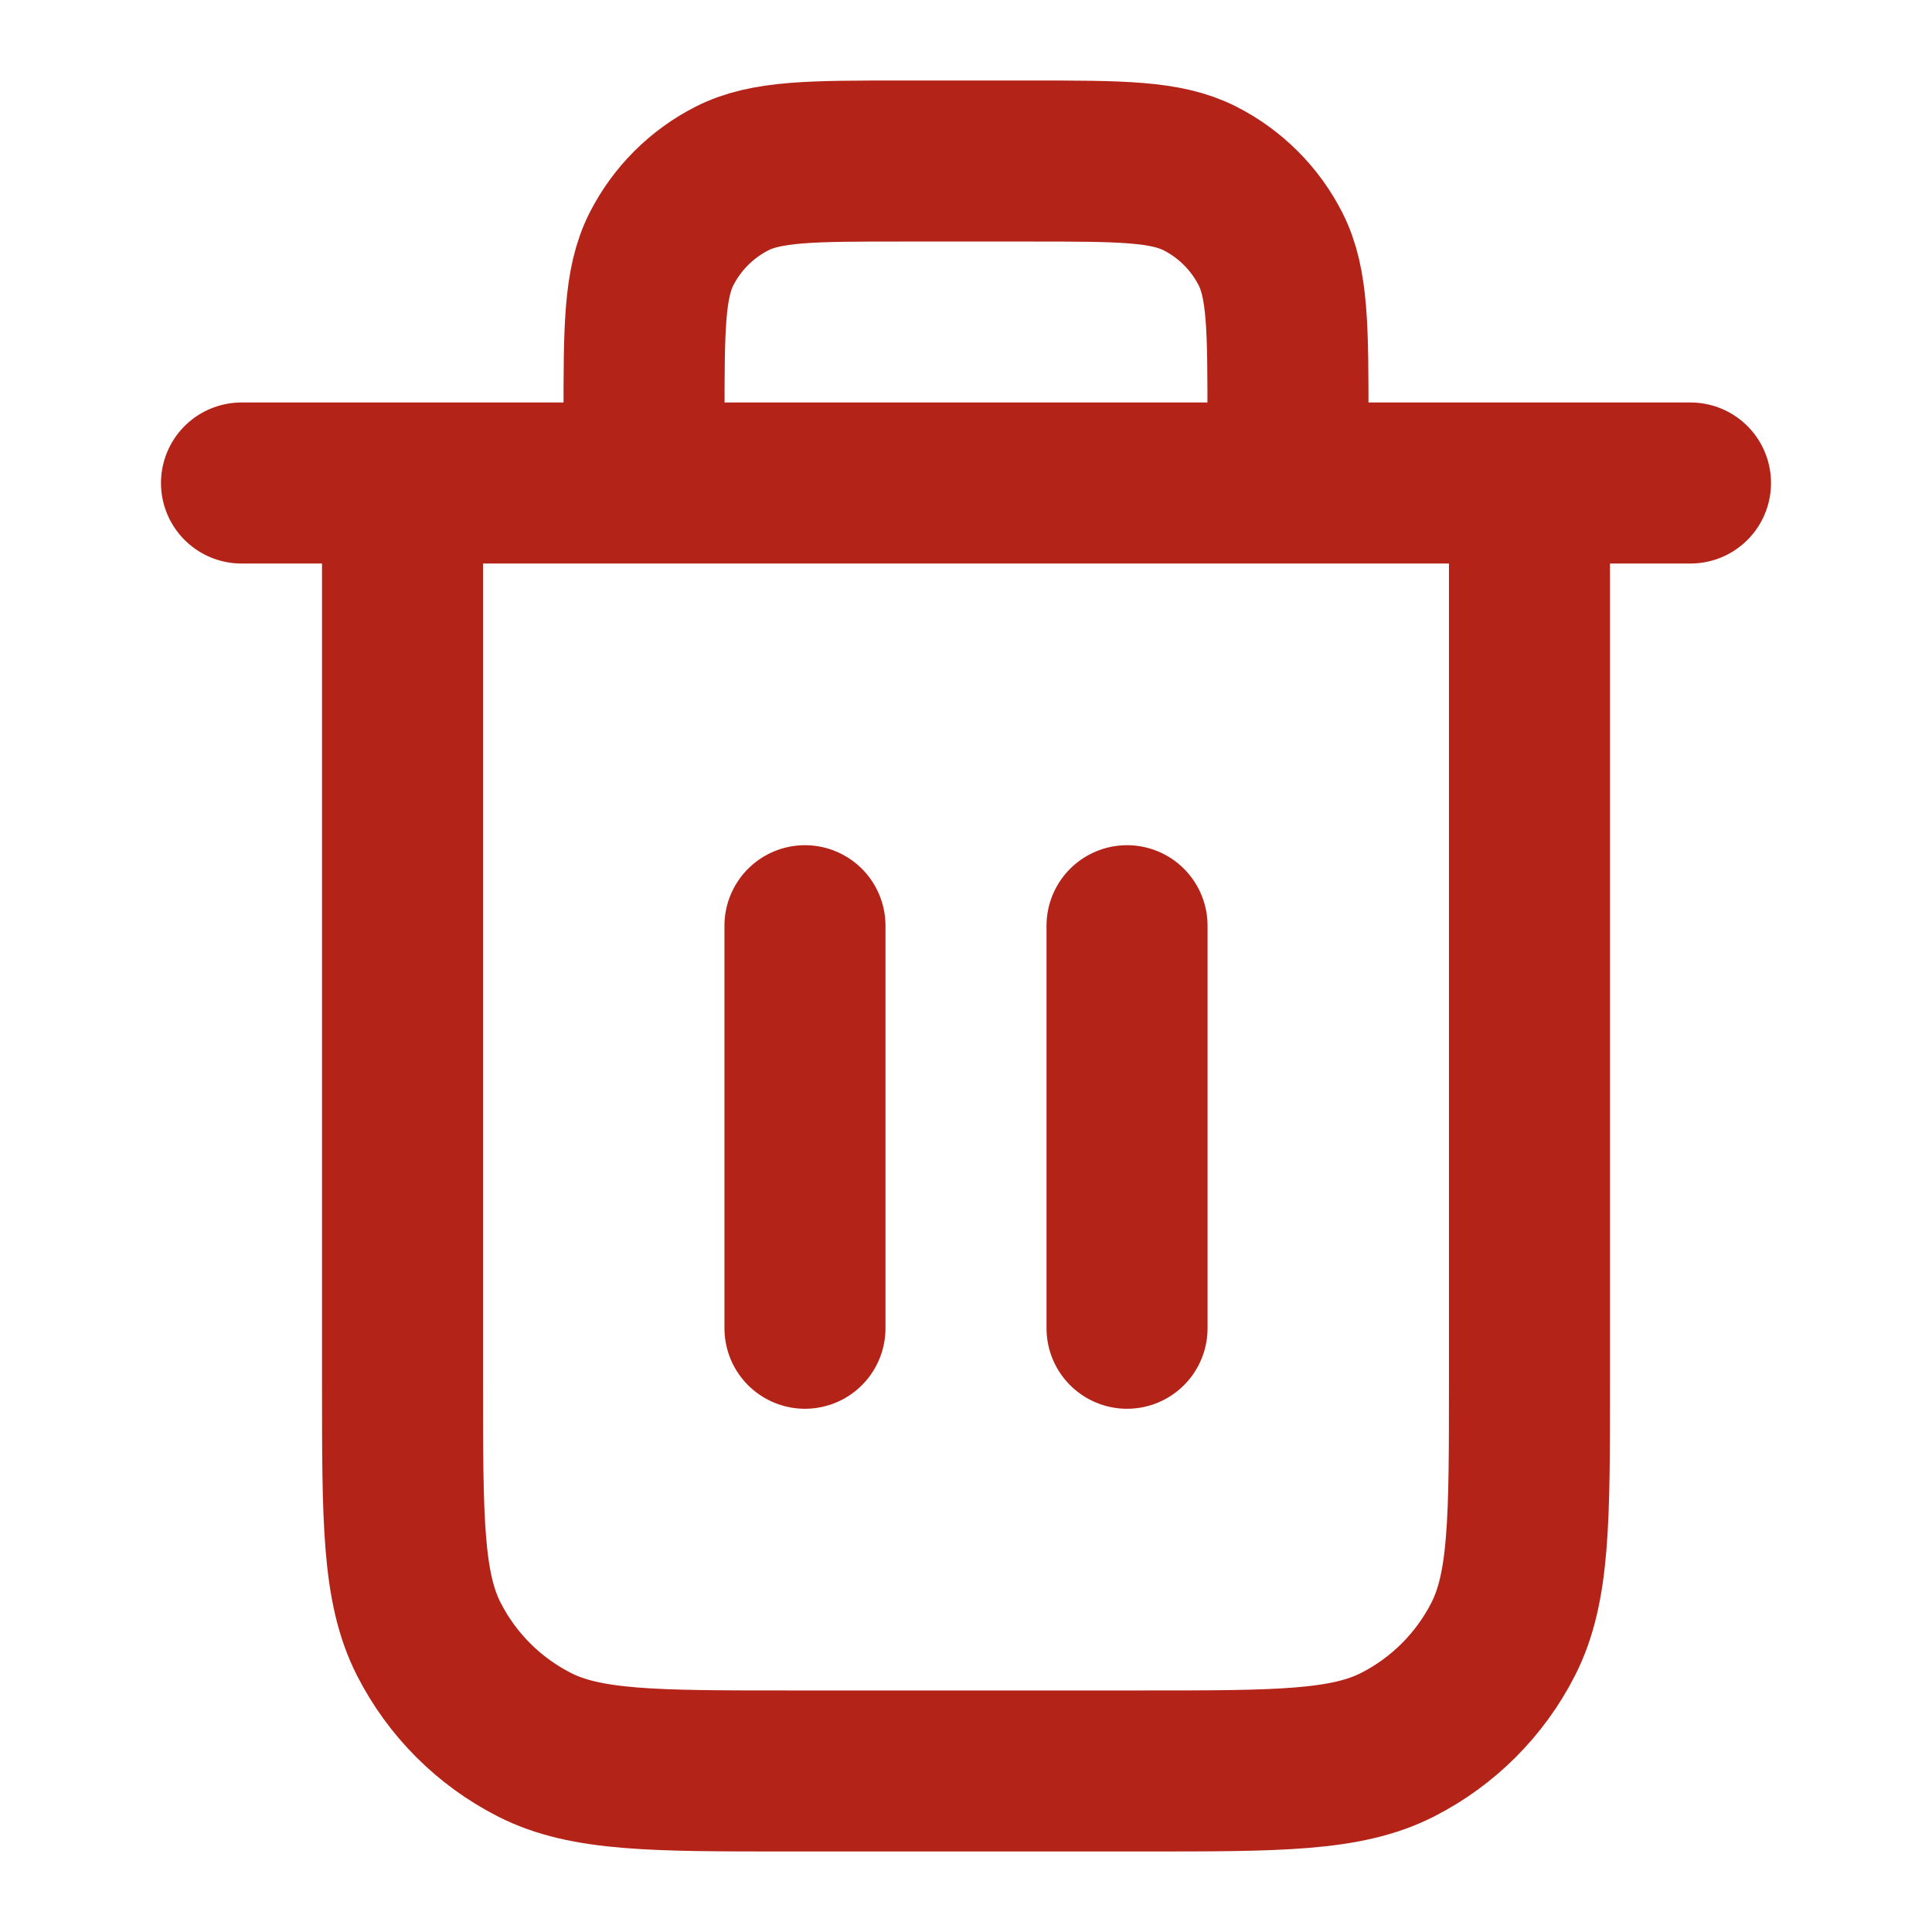
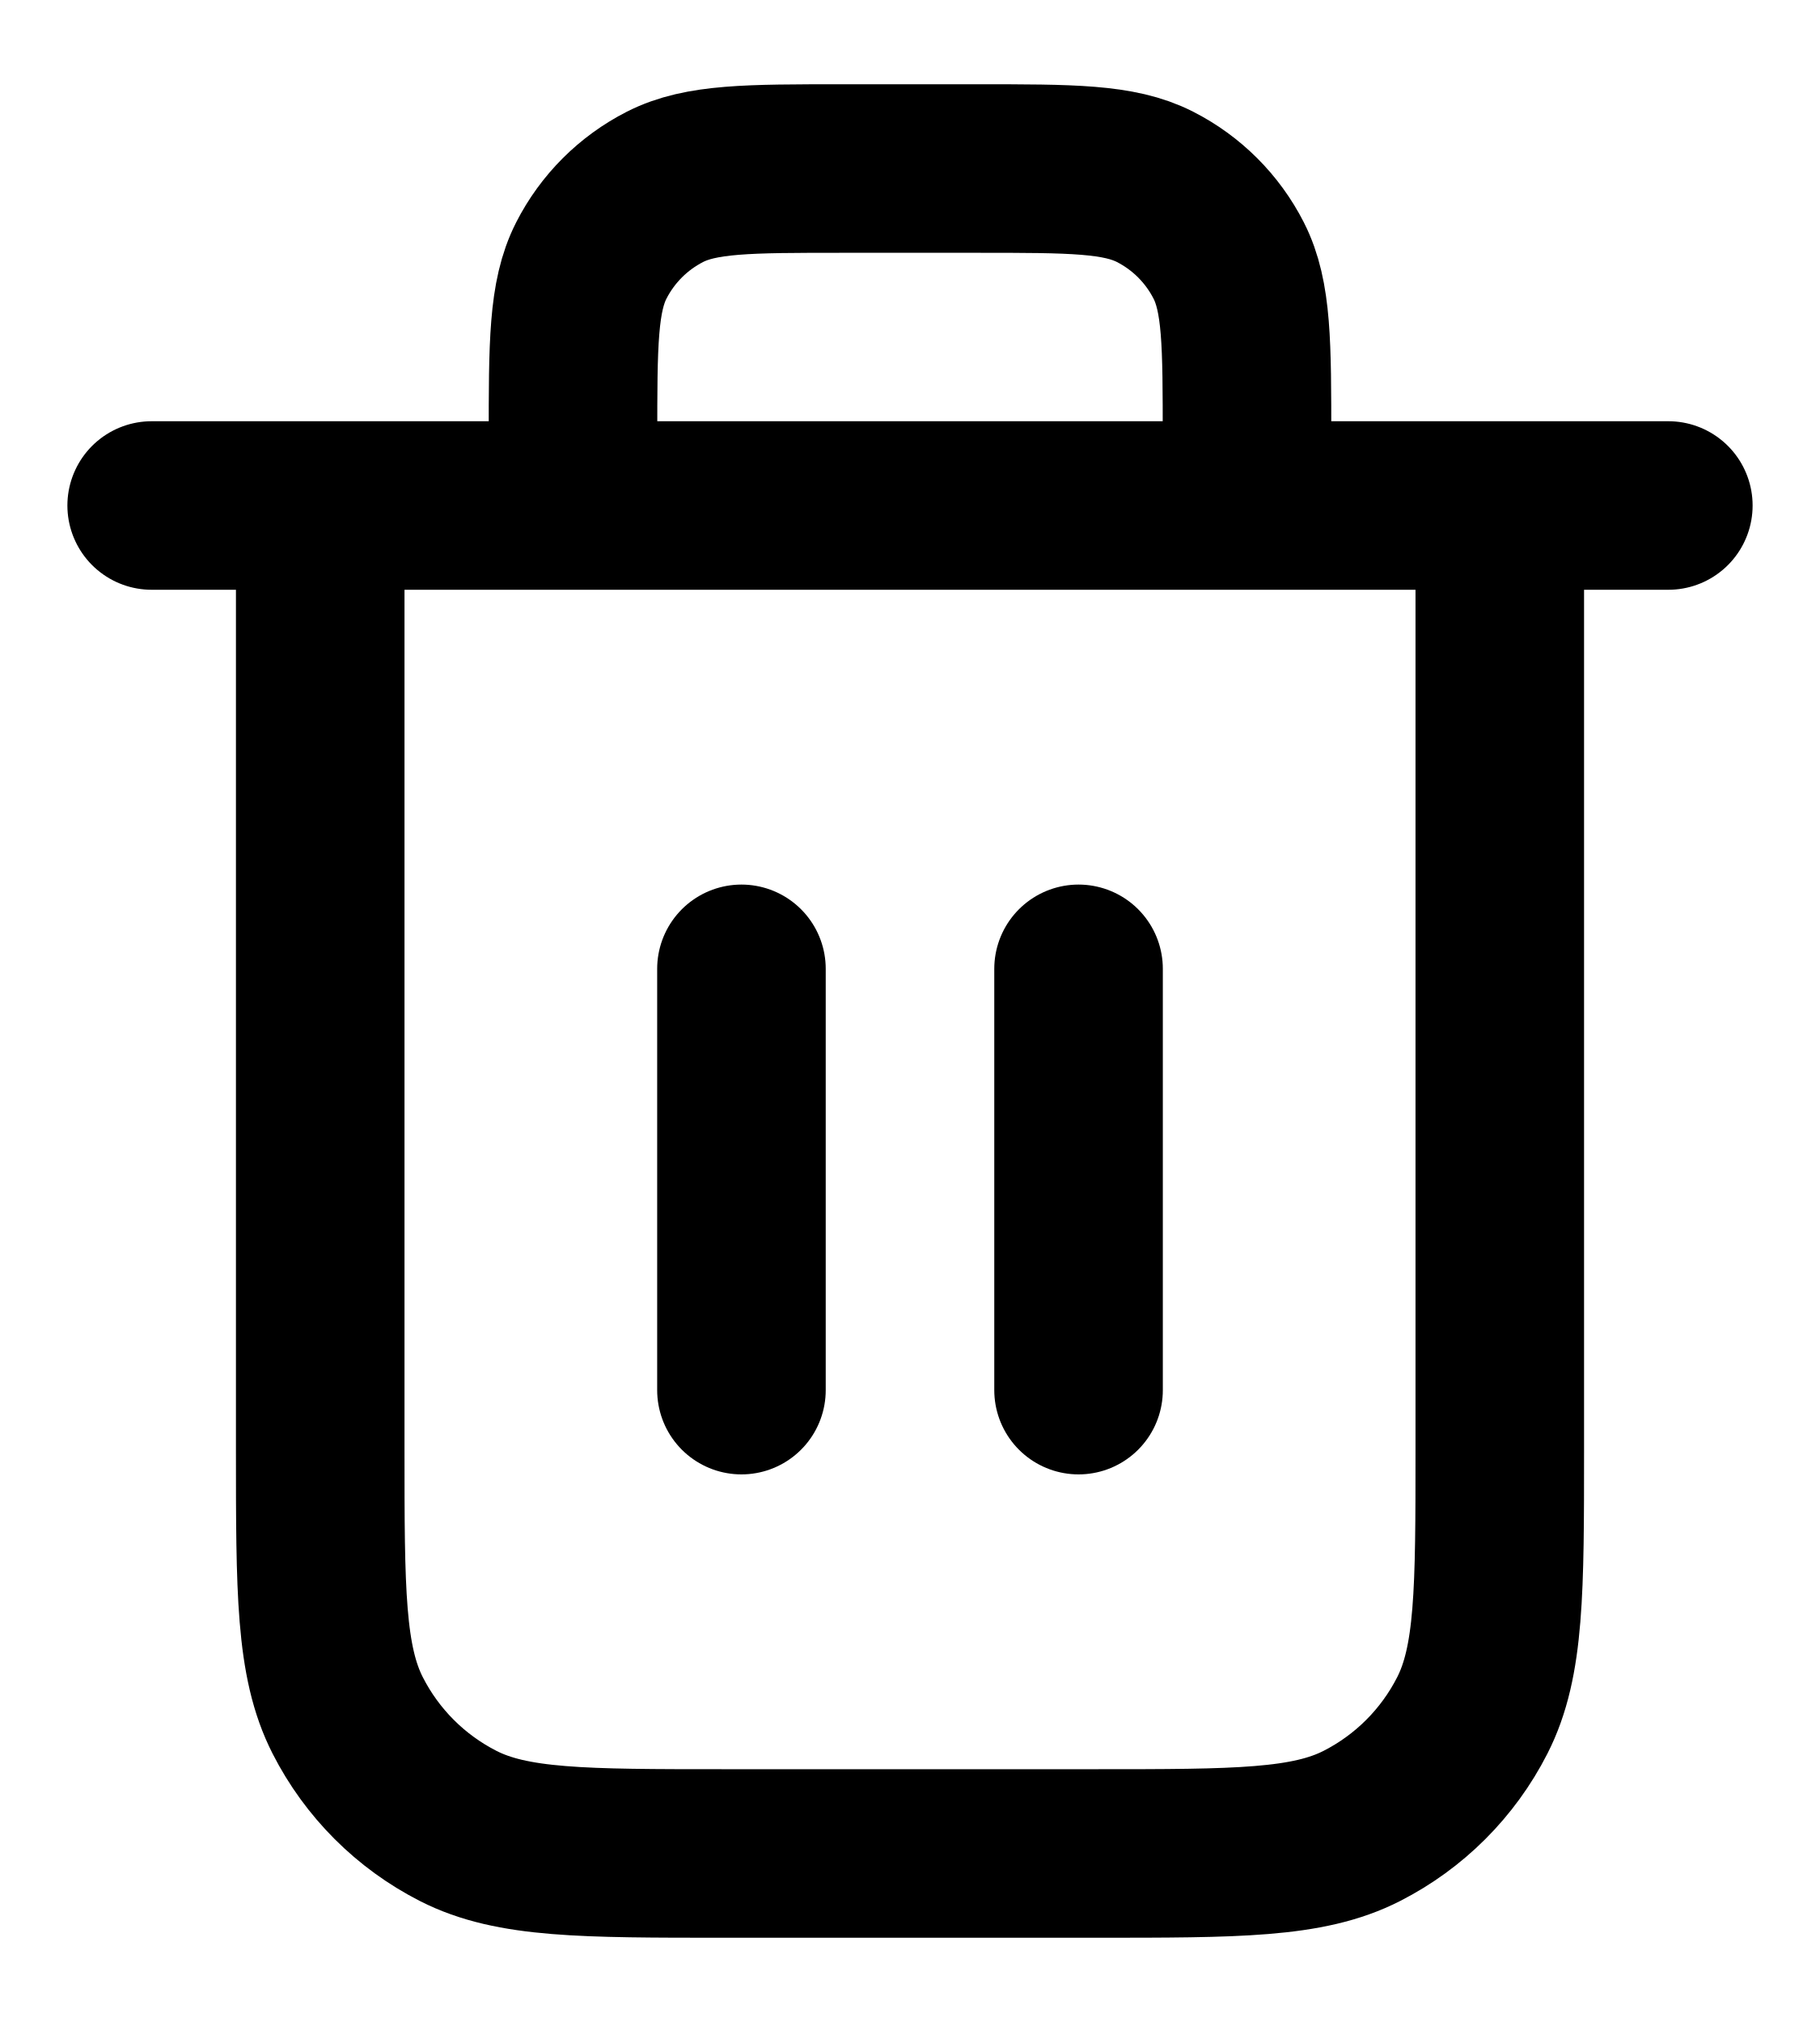
- <svg xmlns="http://www.w3.org/2000/svg" width="20" height="20" viewBox="0 0 20 20" fill="none">
-   <path d="M13.333 5V4.333C13.333 3.4 13.333 2.933 13.152 2.577C12.992 2.263 12.737 2.008 12.423 1.848C12.067 1.667 11.6 1.667 10.667 1.667H9.333C8.4 1.667 7.933 1.667 7.577 1.848C7.263 2.008 7.008 2.263 6.848 2.577C6.667 2.933 6.667 3.4 6.667 4.333V5M8.333 9.583V13.75M11.667 9.583V13.75M2.5 5H17.5M15.833 5V14.333C15.833 15.733 15.833 16.434 15.561 16.968C15.321 17.439 14.939 17.821 14.468 18.061C13.934 18.333 13.233 18.333 11.833 18.333H8.167C6.767 18.333 6.066 18.333 5.532 18.061C5.061 17.821 4.679 17.439 4.439 16.968C4.167 16.434 4.167 15.733 4.167 14.333V5" stroke="#B42318" stroke-width="1.667" stroke-linecap="round" stroke-linejoin="round" />
+ <svg xmlns="http://www.w3.org/2000/svg" width="18" height="20" viewBox="0 0 18 20" fill="none">
+   <path d="M12.333 5V4.333C12.333 3.4 12.333 2.933 12.152 2.577C11.992 2.263 11.737 2.008 11.423 1.848C11.067 1.667 10.6 1.667 9.667 1.667H8.333C7.4 1.667 6.933 1.667 6.577 1.848C6.263 2.008 6.008 2.263 5.848 2.577C5.667 2.933 5.667 3.4 5.667 4.333V5M7.333 9.583V13.75M10.667 9.583V13.75M1.5 5H16.5M14.833 5V14.333C14.833 15.733 14.833 16.434 14.561 16.968C14.321 17.439 13.939 17.821 13.468 18.061C12.934 18.333 12.233 18.333 10.833 18.333H7.167C5.767 18.333 5.066 18.333 4.532 18.061C4.061 17.821 3.679 17.439 3.439 16.968C3.167 16.434 3.167 15.733 3.167 14.333V5" stroke="currentColor" stroke-width="1.667" stroke-linecap="round" stroke-linejoin="round" />
</svg>
